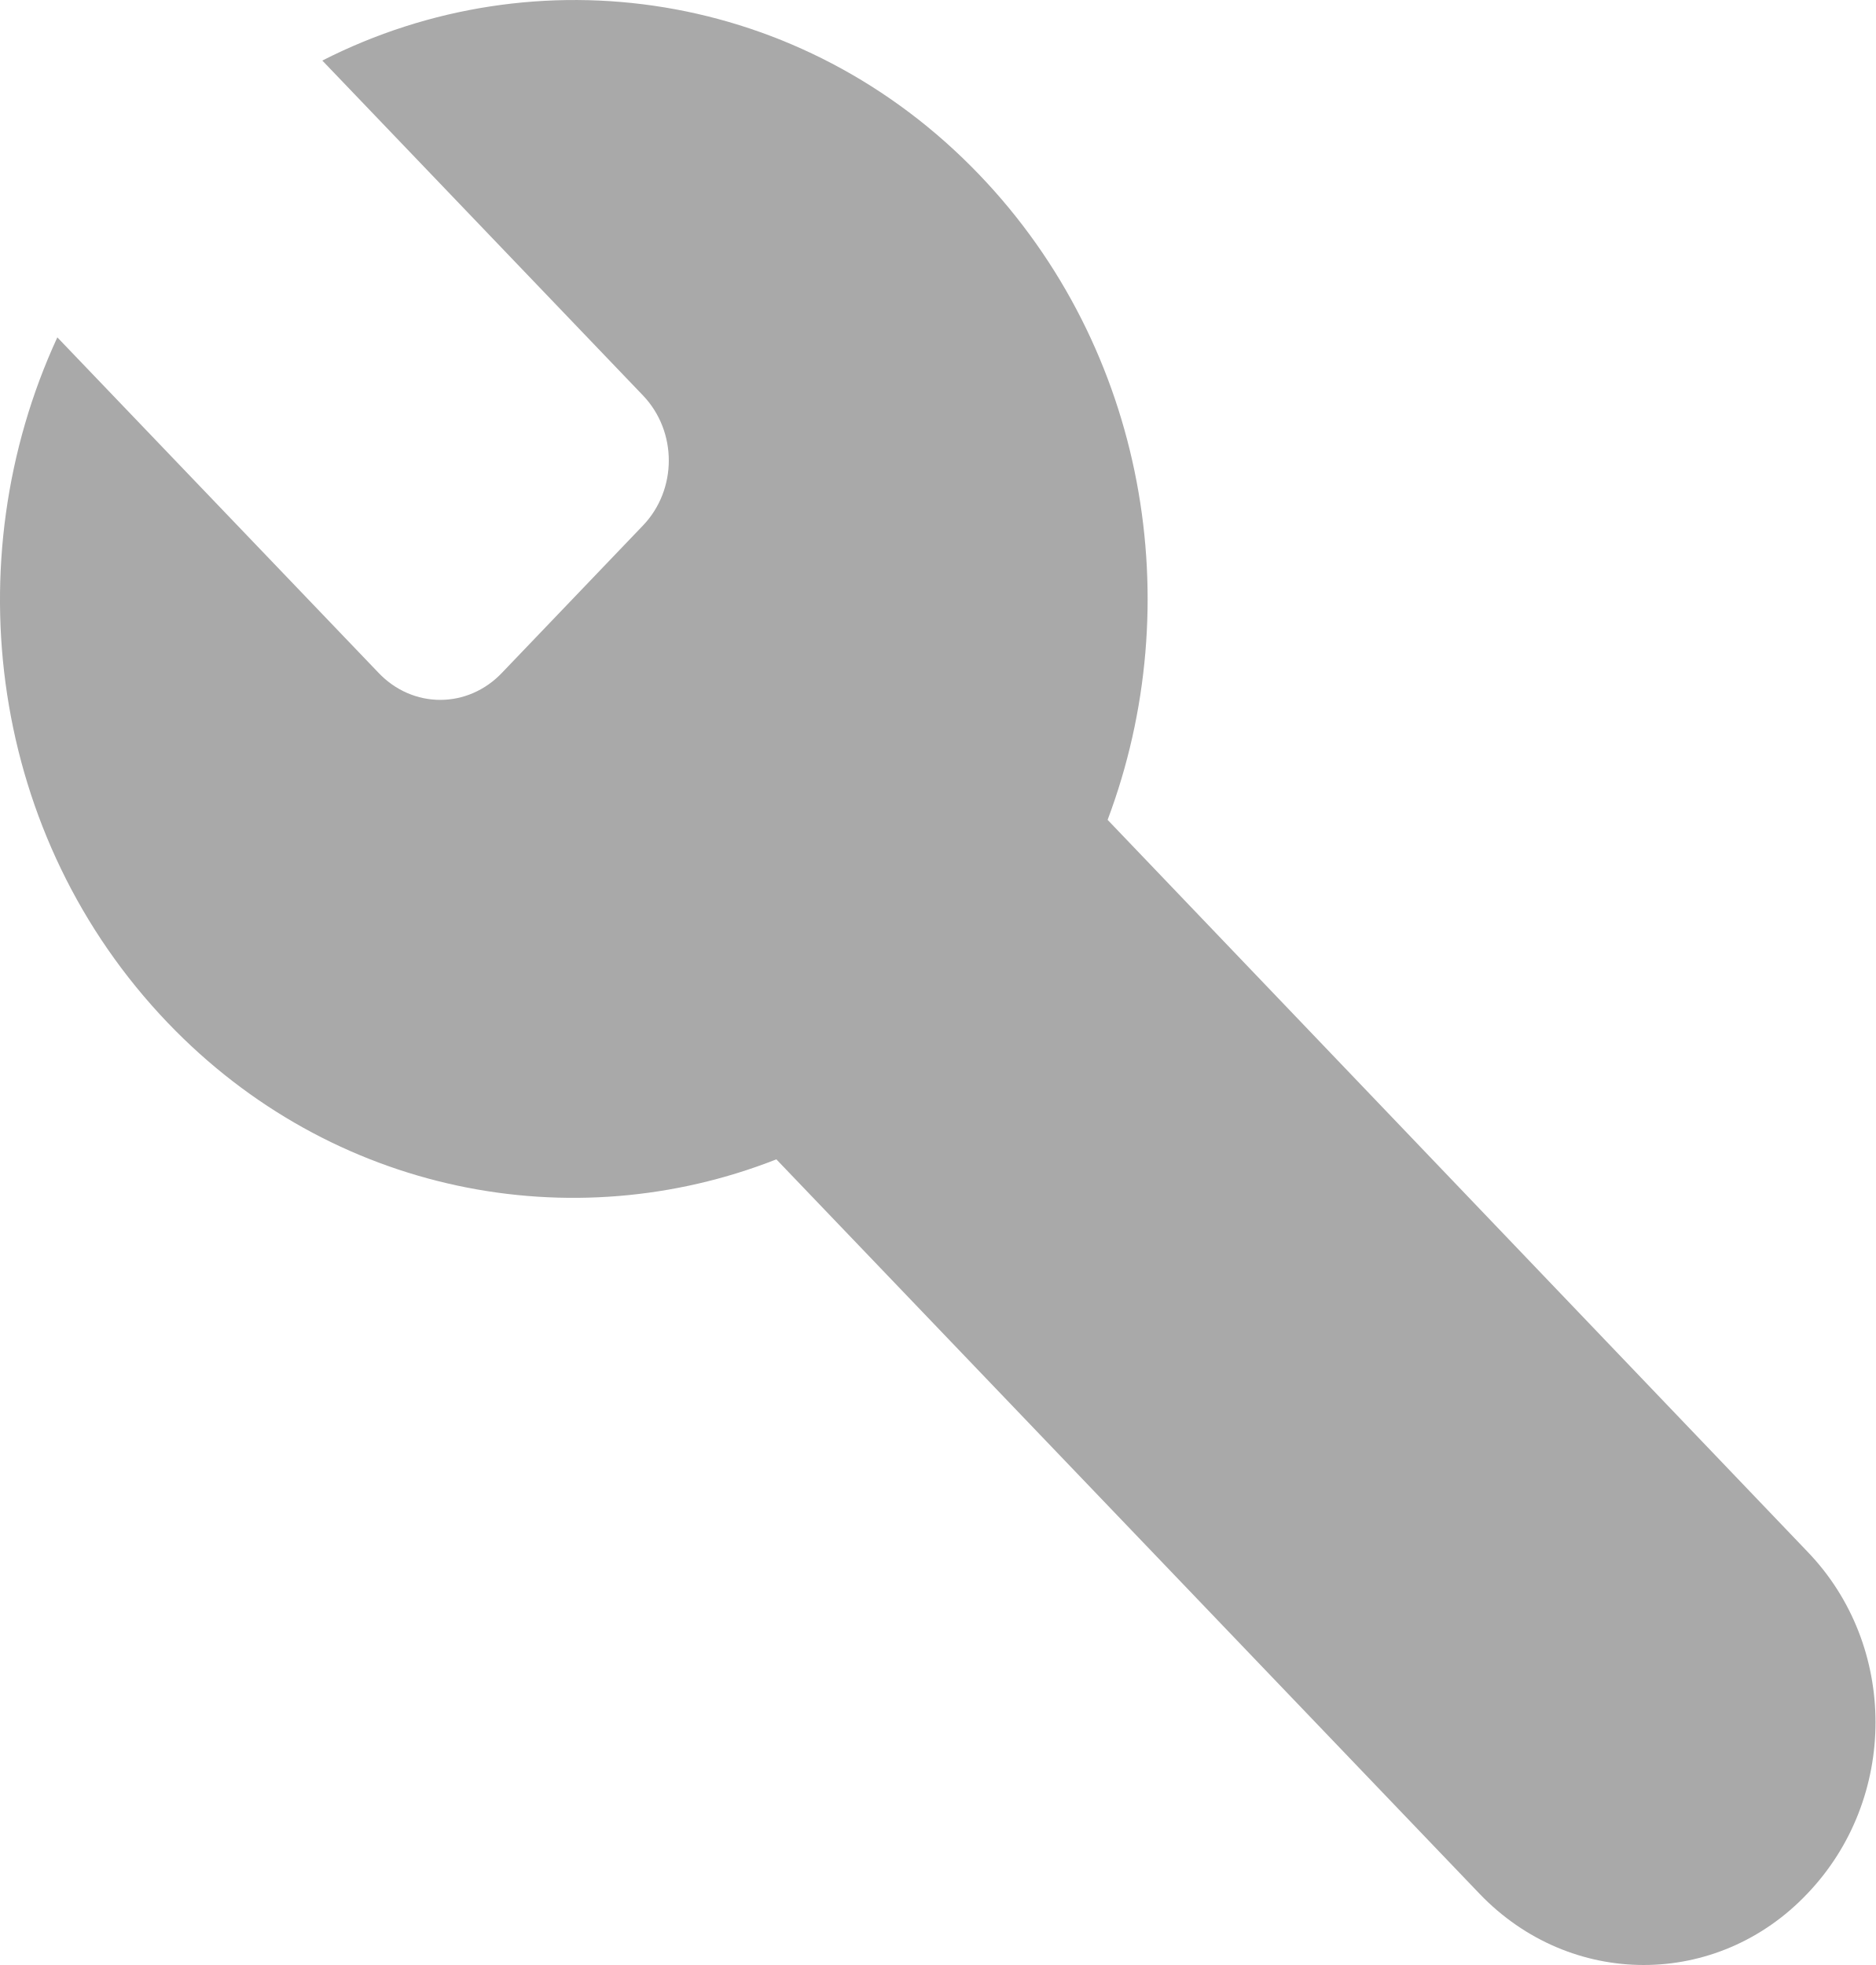
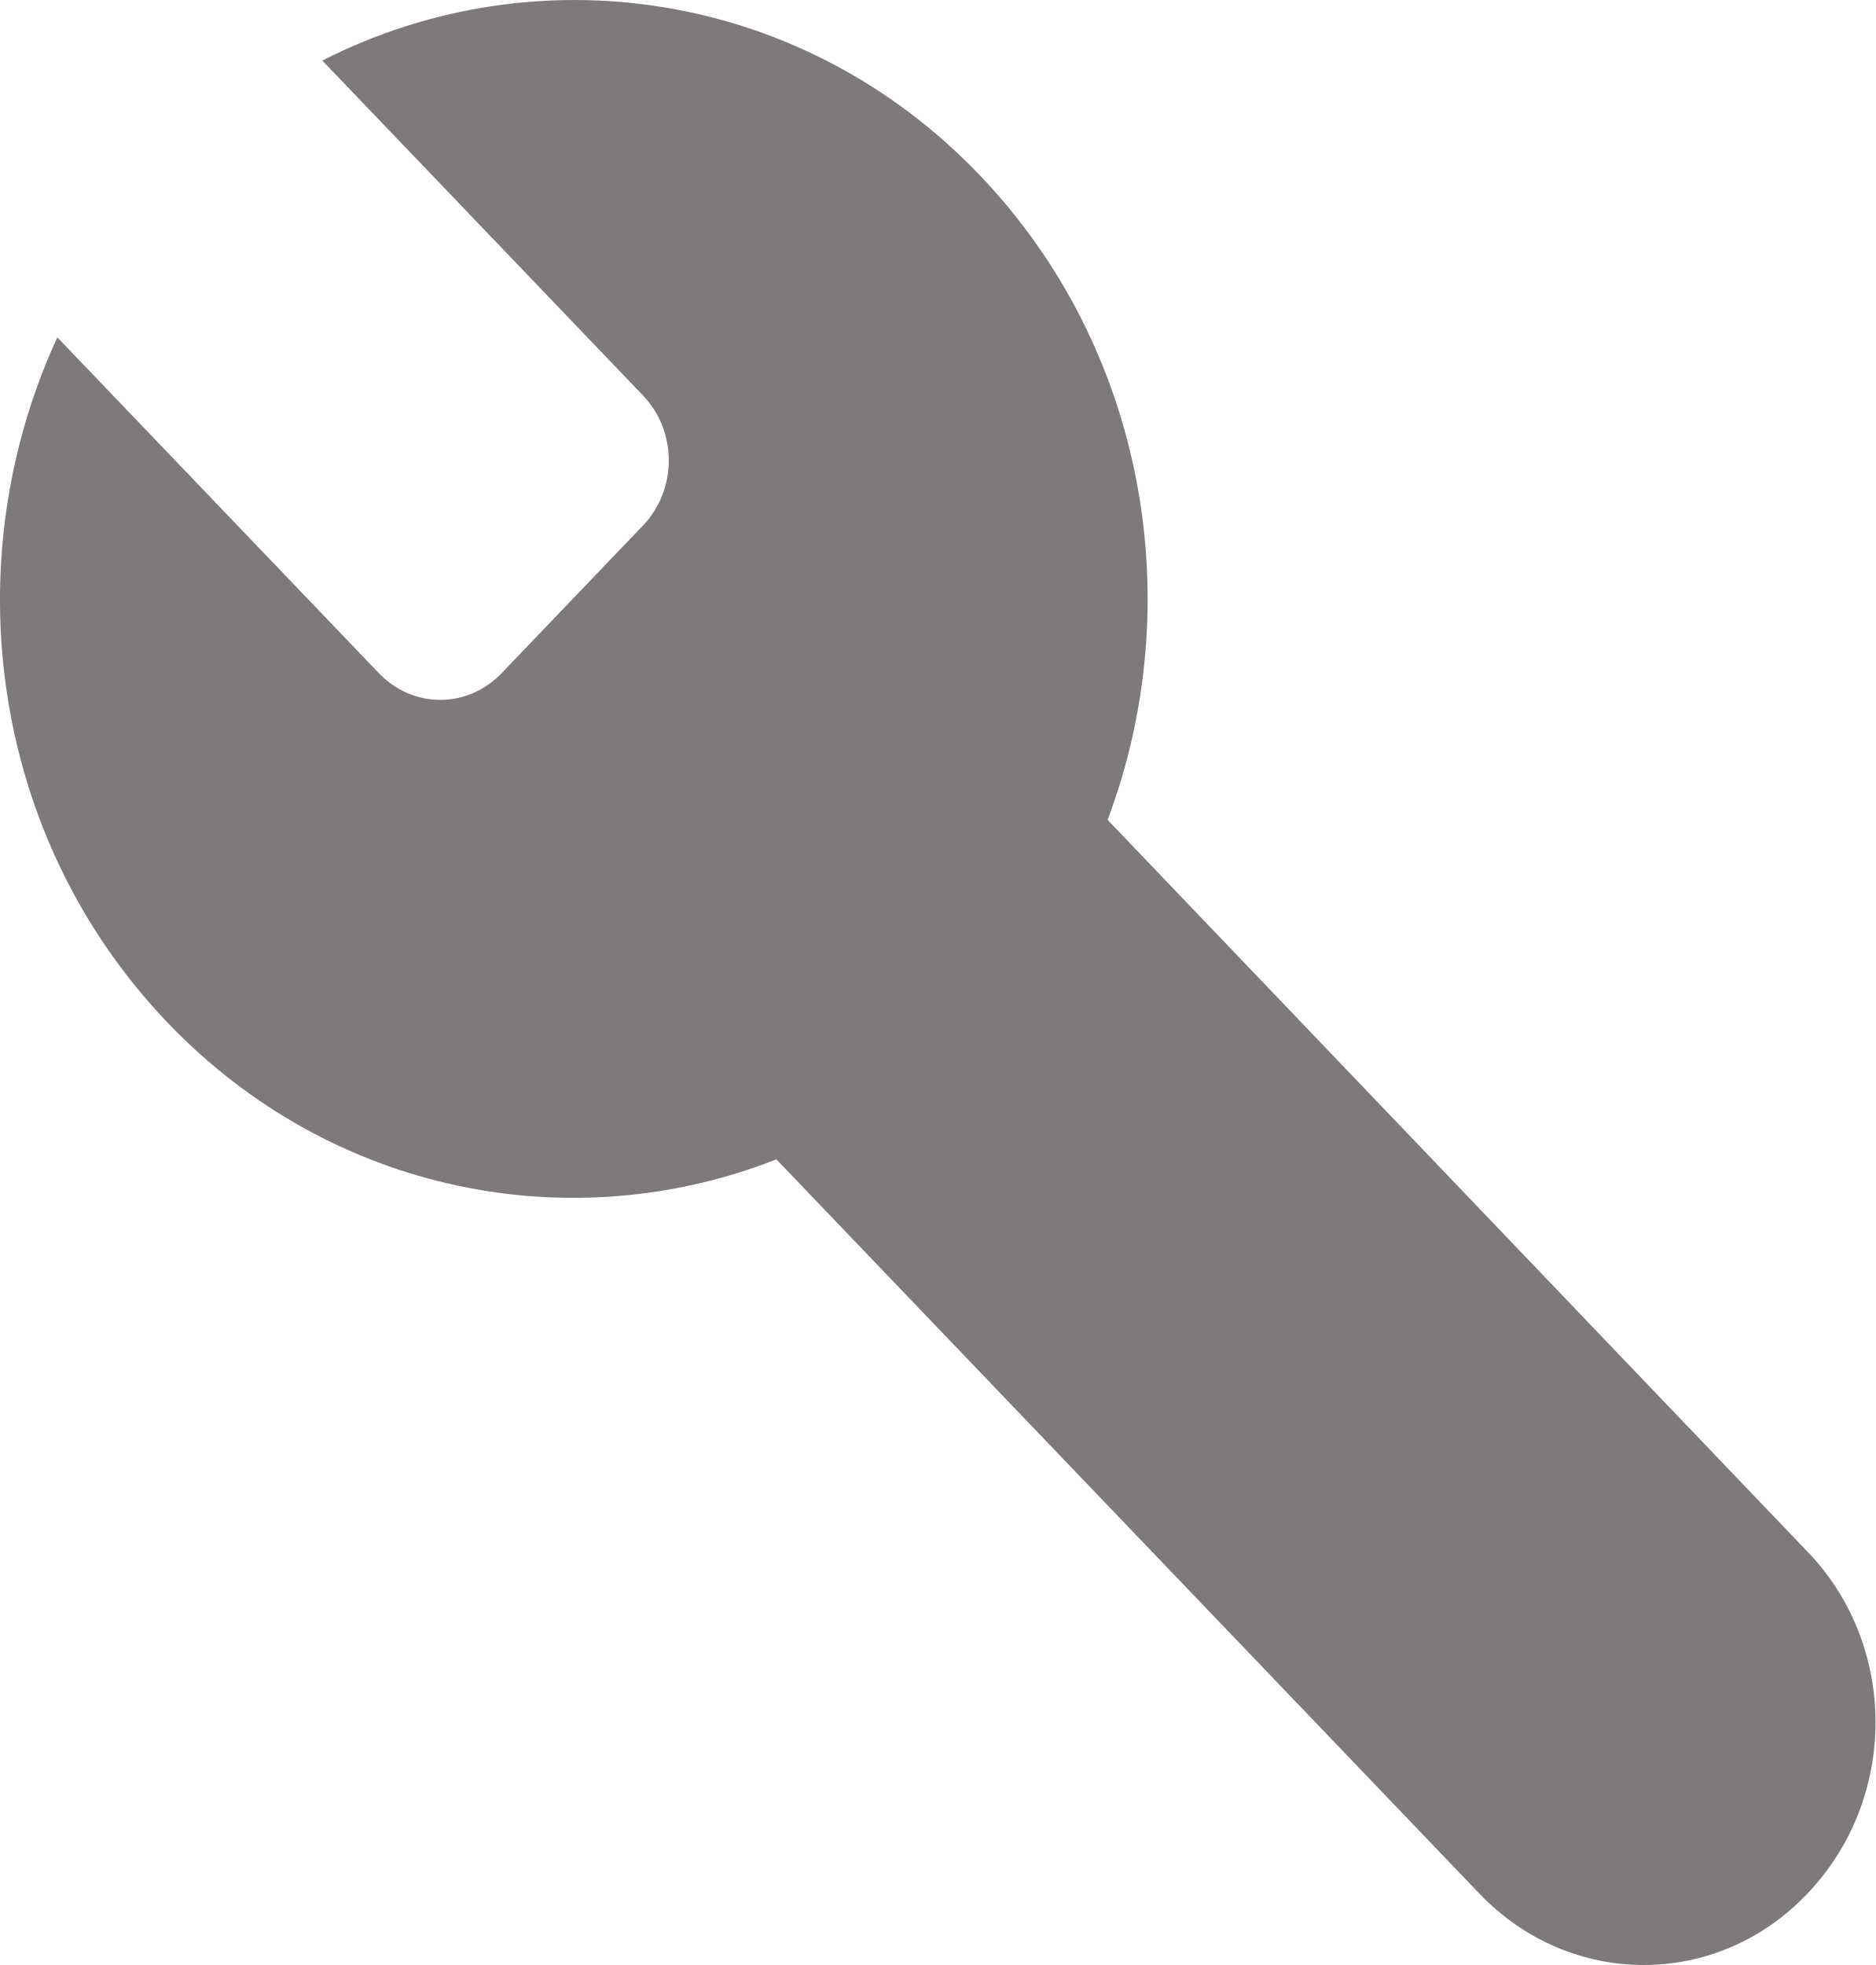
<svg xmlns="http://www.w3.org/2000/svg" width="21" height="22" viewBox="0 0 21 22" fill="none">
-   <path d="M10.968 1.959C8.98 -0.117 6.003 -0.541 3.609 0.678L7.199 4.427C7.585 4.83 7.585 5.481 7.199 5.884L5.627 7.526C5.241 7.939 4.618 7.939 4.232 7.526L0.642 3.777C-0.516 6.287 -0.11 9.375 1.878 11.451C3.718 13.373 6.408 13.879 8.693 12.98L16.566 21.202C17.585 22.266 19.227 22.266 20.236 21.202C21.255 20.138 21.255 18.424 20.236 17.37L12.402 9.179C13.312 6.762 12.837 3.911 10.968 1.959Z" fill="#A9A9A9" />
+   <path d="M10.968 1.959C8.98 -0.117 6.003 -0.541 3.609 0.678L7.199 4.427C7.585 4.83 7.585 5.481 7.199 5.884L5.627 7.526C5.241 7.939 4.618 7.939 4.232 7.526L0.642 3.777C-0.516 6.287 -0.11 9.375 1.878 11.451C3.718 13.373 6.408 13.879 8.693 12.98L16.566 21.202C17.585 22.266 19.227 22.266 20.236 21.202C21.255 20.138 21.255 18.424 20.236 17.37L12.402 9.179C13.312 6.762 12.837 3.911 10.968 1.959Z" fill="#7E7A7A" />
</svg>
